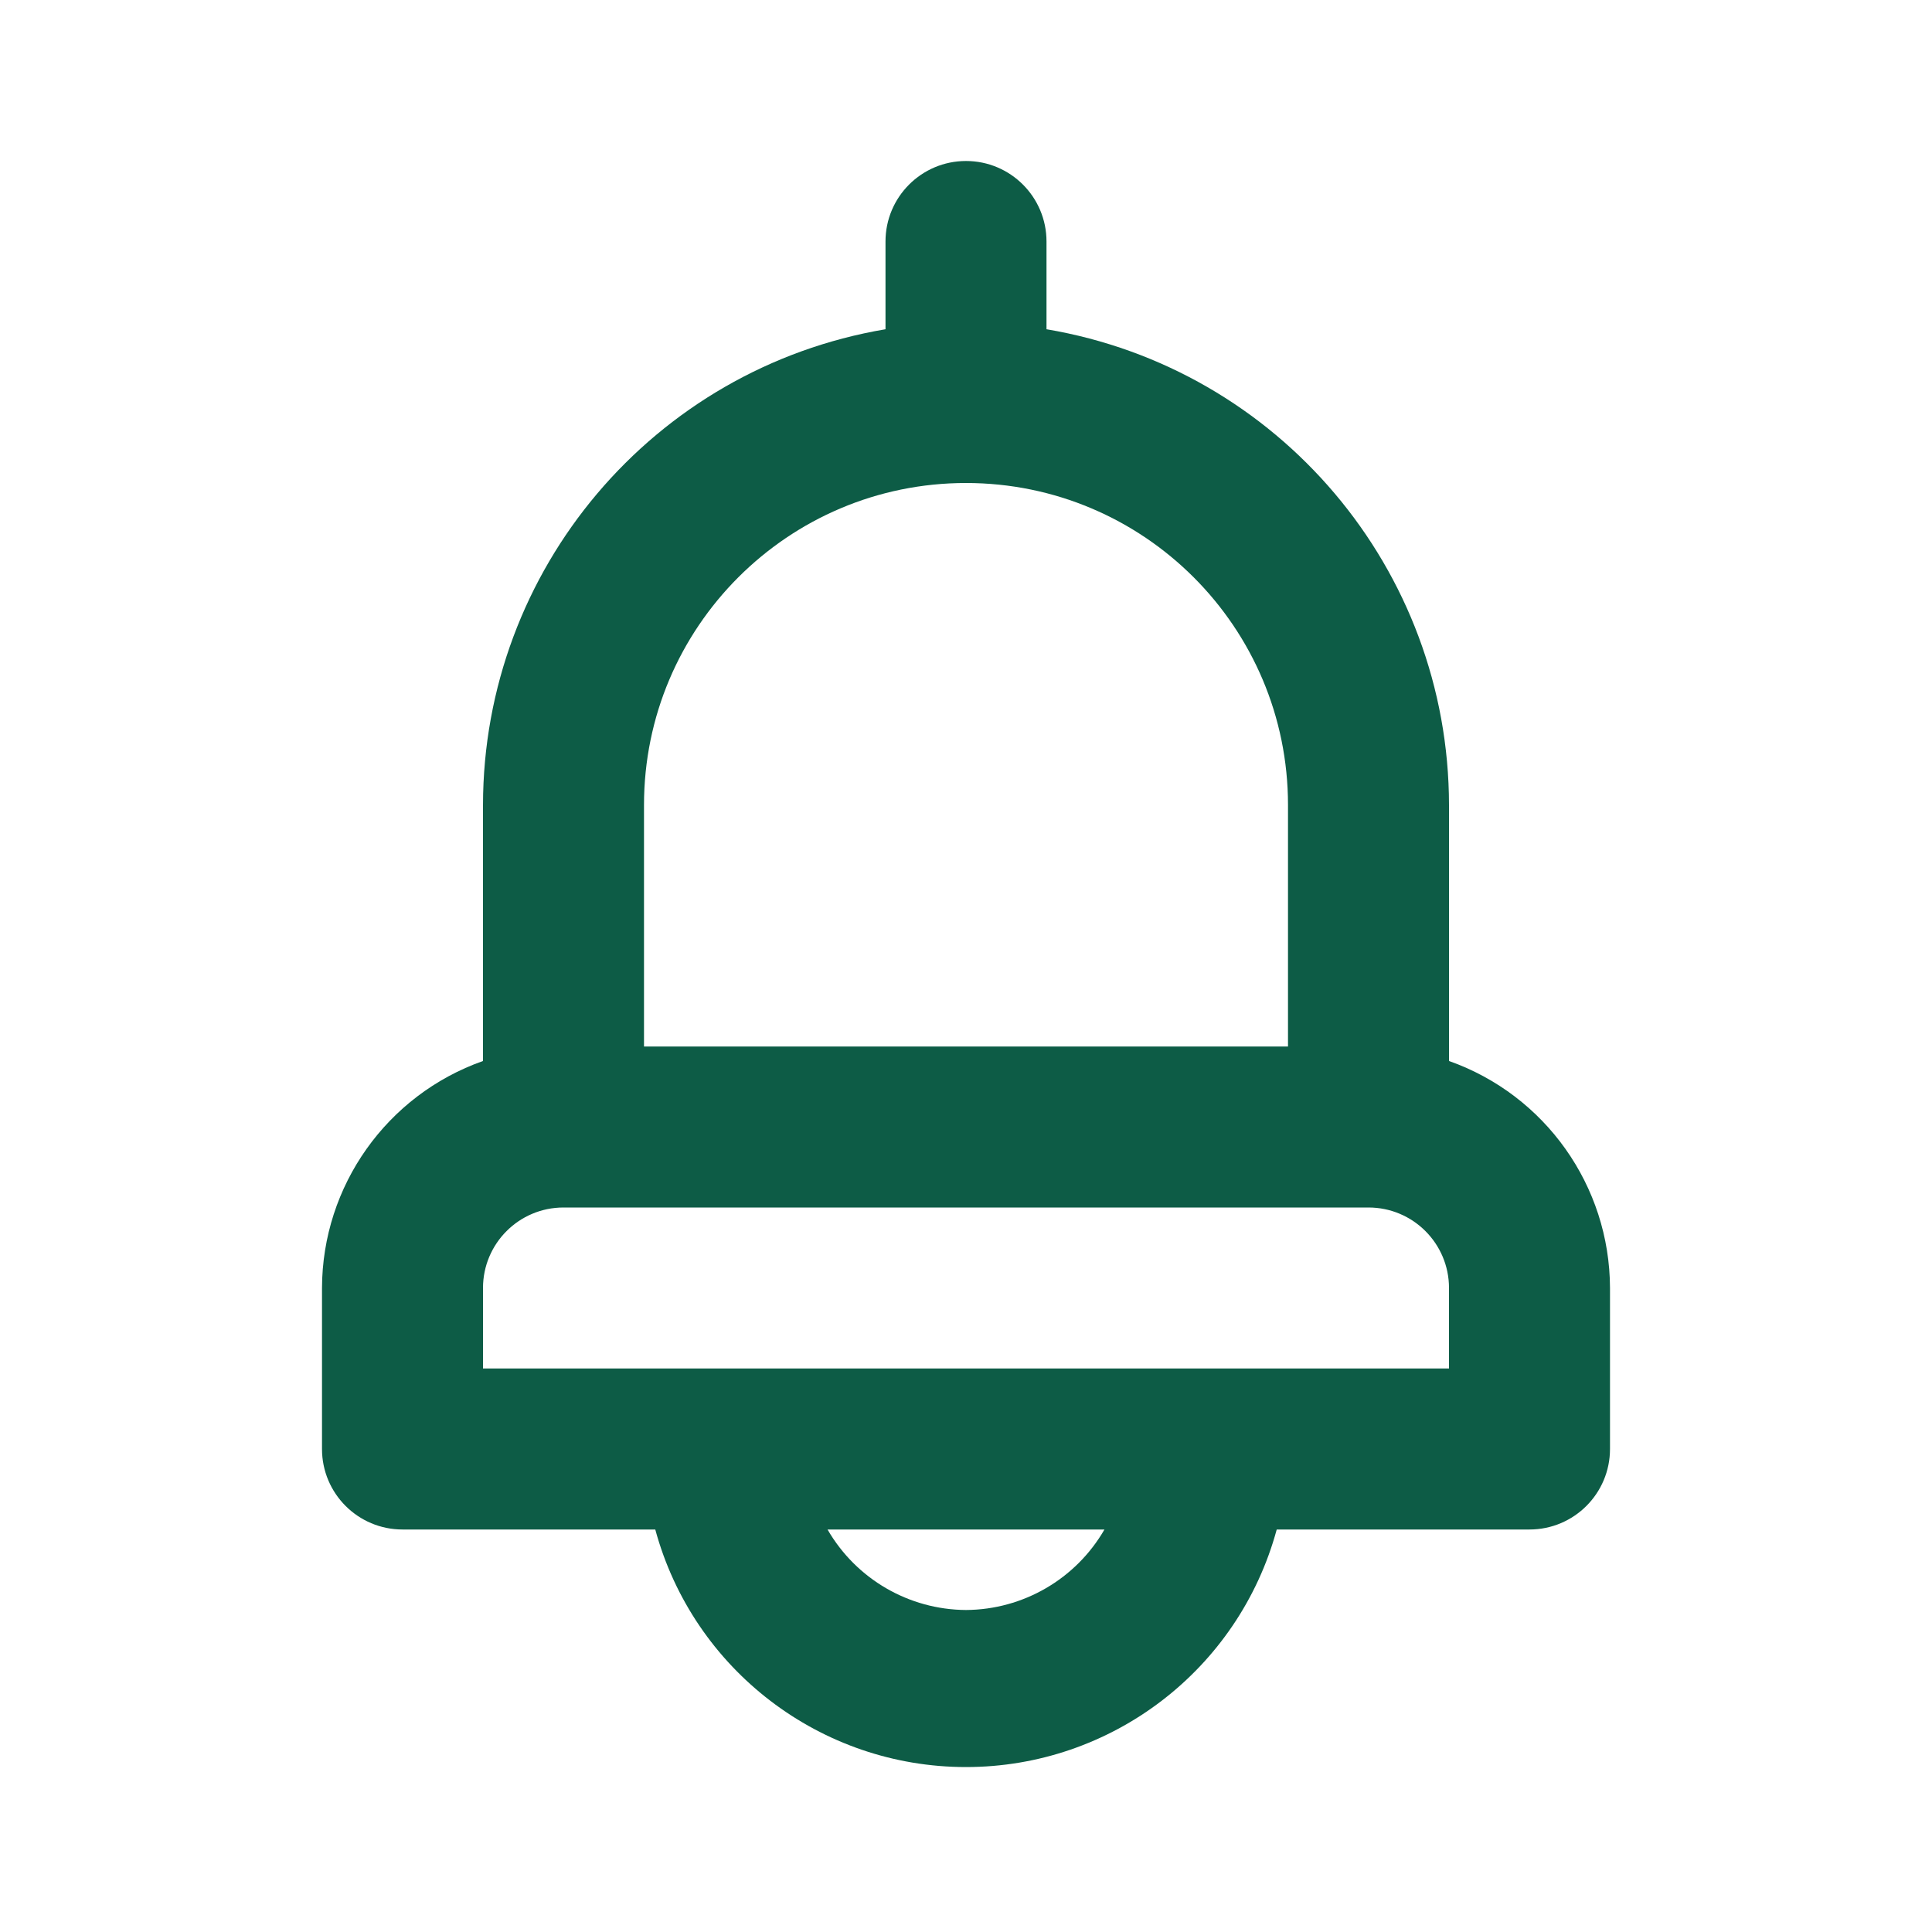
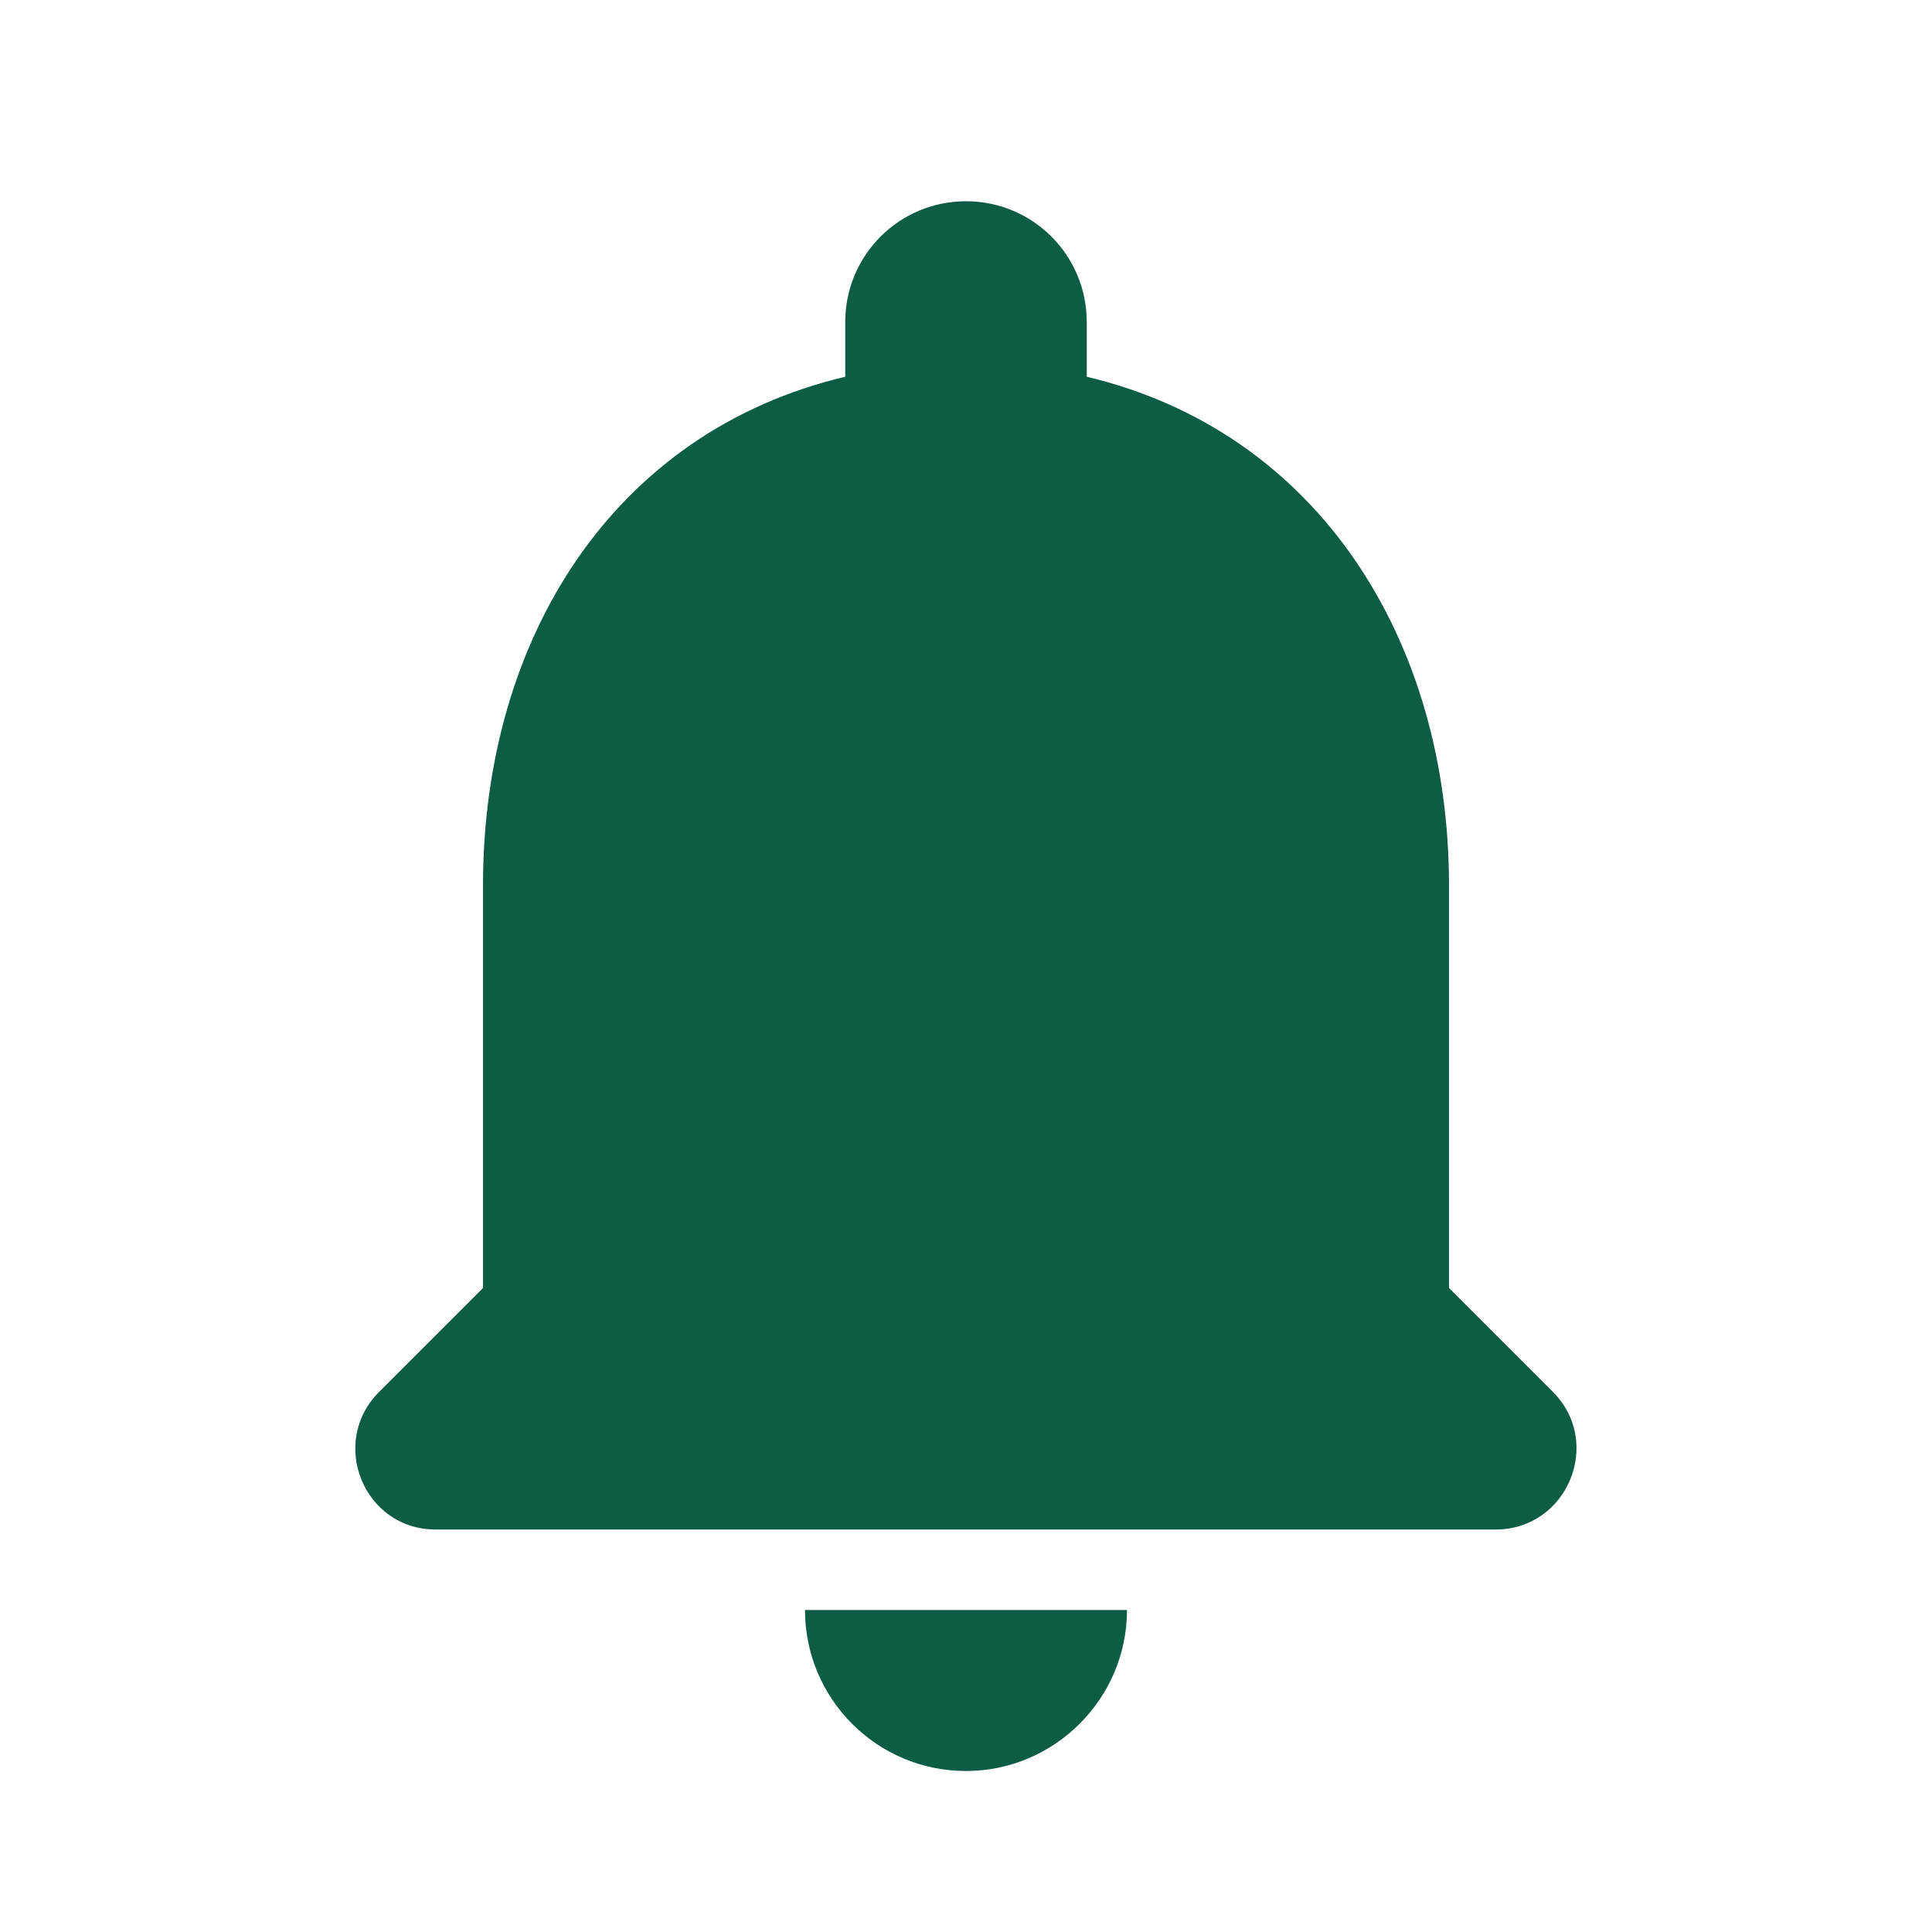
- <svg xmlns="http://www.w3.org/2000/svg" data-name="Layer 1" viewBox="0 0 24 24" id="bell">
-   <path fill="#0d5c46" d="M18,13.18V10a6,6,0,0,0-5-5.91V3a1,1,0,0,0-2,0V4.09A6,6,0,0,0,6,10v3.18A3,3,0,0,0,4,16v2a1,1,0,0,0,1,1H8.14a4,4,0,0,0,7.72,0H19a1,1,0,0,0,1-1V16A3,3,0,0,0,18,13.18ZM8,10a4,4,0,0,1,8,0v3H8Zm4,10a2,2,0,0,1-1.72-1h3.44A2,2,0,0,1,12,20Zm6-3H6V16a1,1,0,0,1,1-1H17a1,1,0,0,1,1,1Z" />
+ <svg xmlns="http://www.w3.org/2000/svg" id="SvgjsSvg1012" width="30" height="30" version="1.1">
+   <defs id="SvgjsDefs1013" />
+   <g id="SvgjsG1014">
+     <svg viewBox="0 0 24 24" width="30" height="30">
+       <path fill="none" d="M0 0h24v24H0V0z" />
+       <path d="M12 22c1.1 0 2-.9 2-2h-4c0 1.1.89 2 2 2zm6-6v-5c0-3.07-1.64-5.64-4.5-6.32V4c0-.83-.67-1.5-1.5-1.5s-1.5.67-1.5 1.5v.68C7.63 5.36 6 7.92 6 11v5l-1.29 1.29c-.63.63-.19 1.71.7 1.71h13.17c.89 0 1.34-1.08.71-1.71L18 16z" fill="#0d5c46" class="color000 svgShape" />
+     </svg>
+   </g>
</svg>
